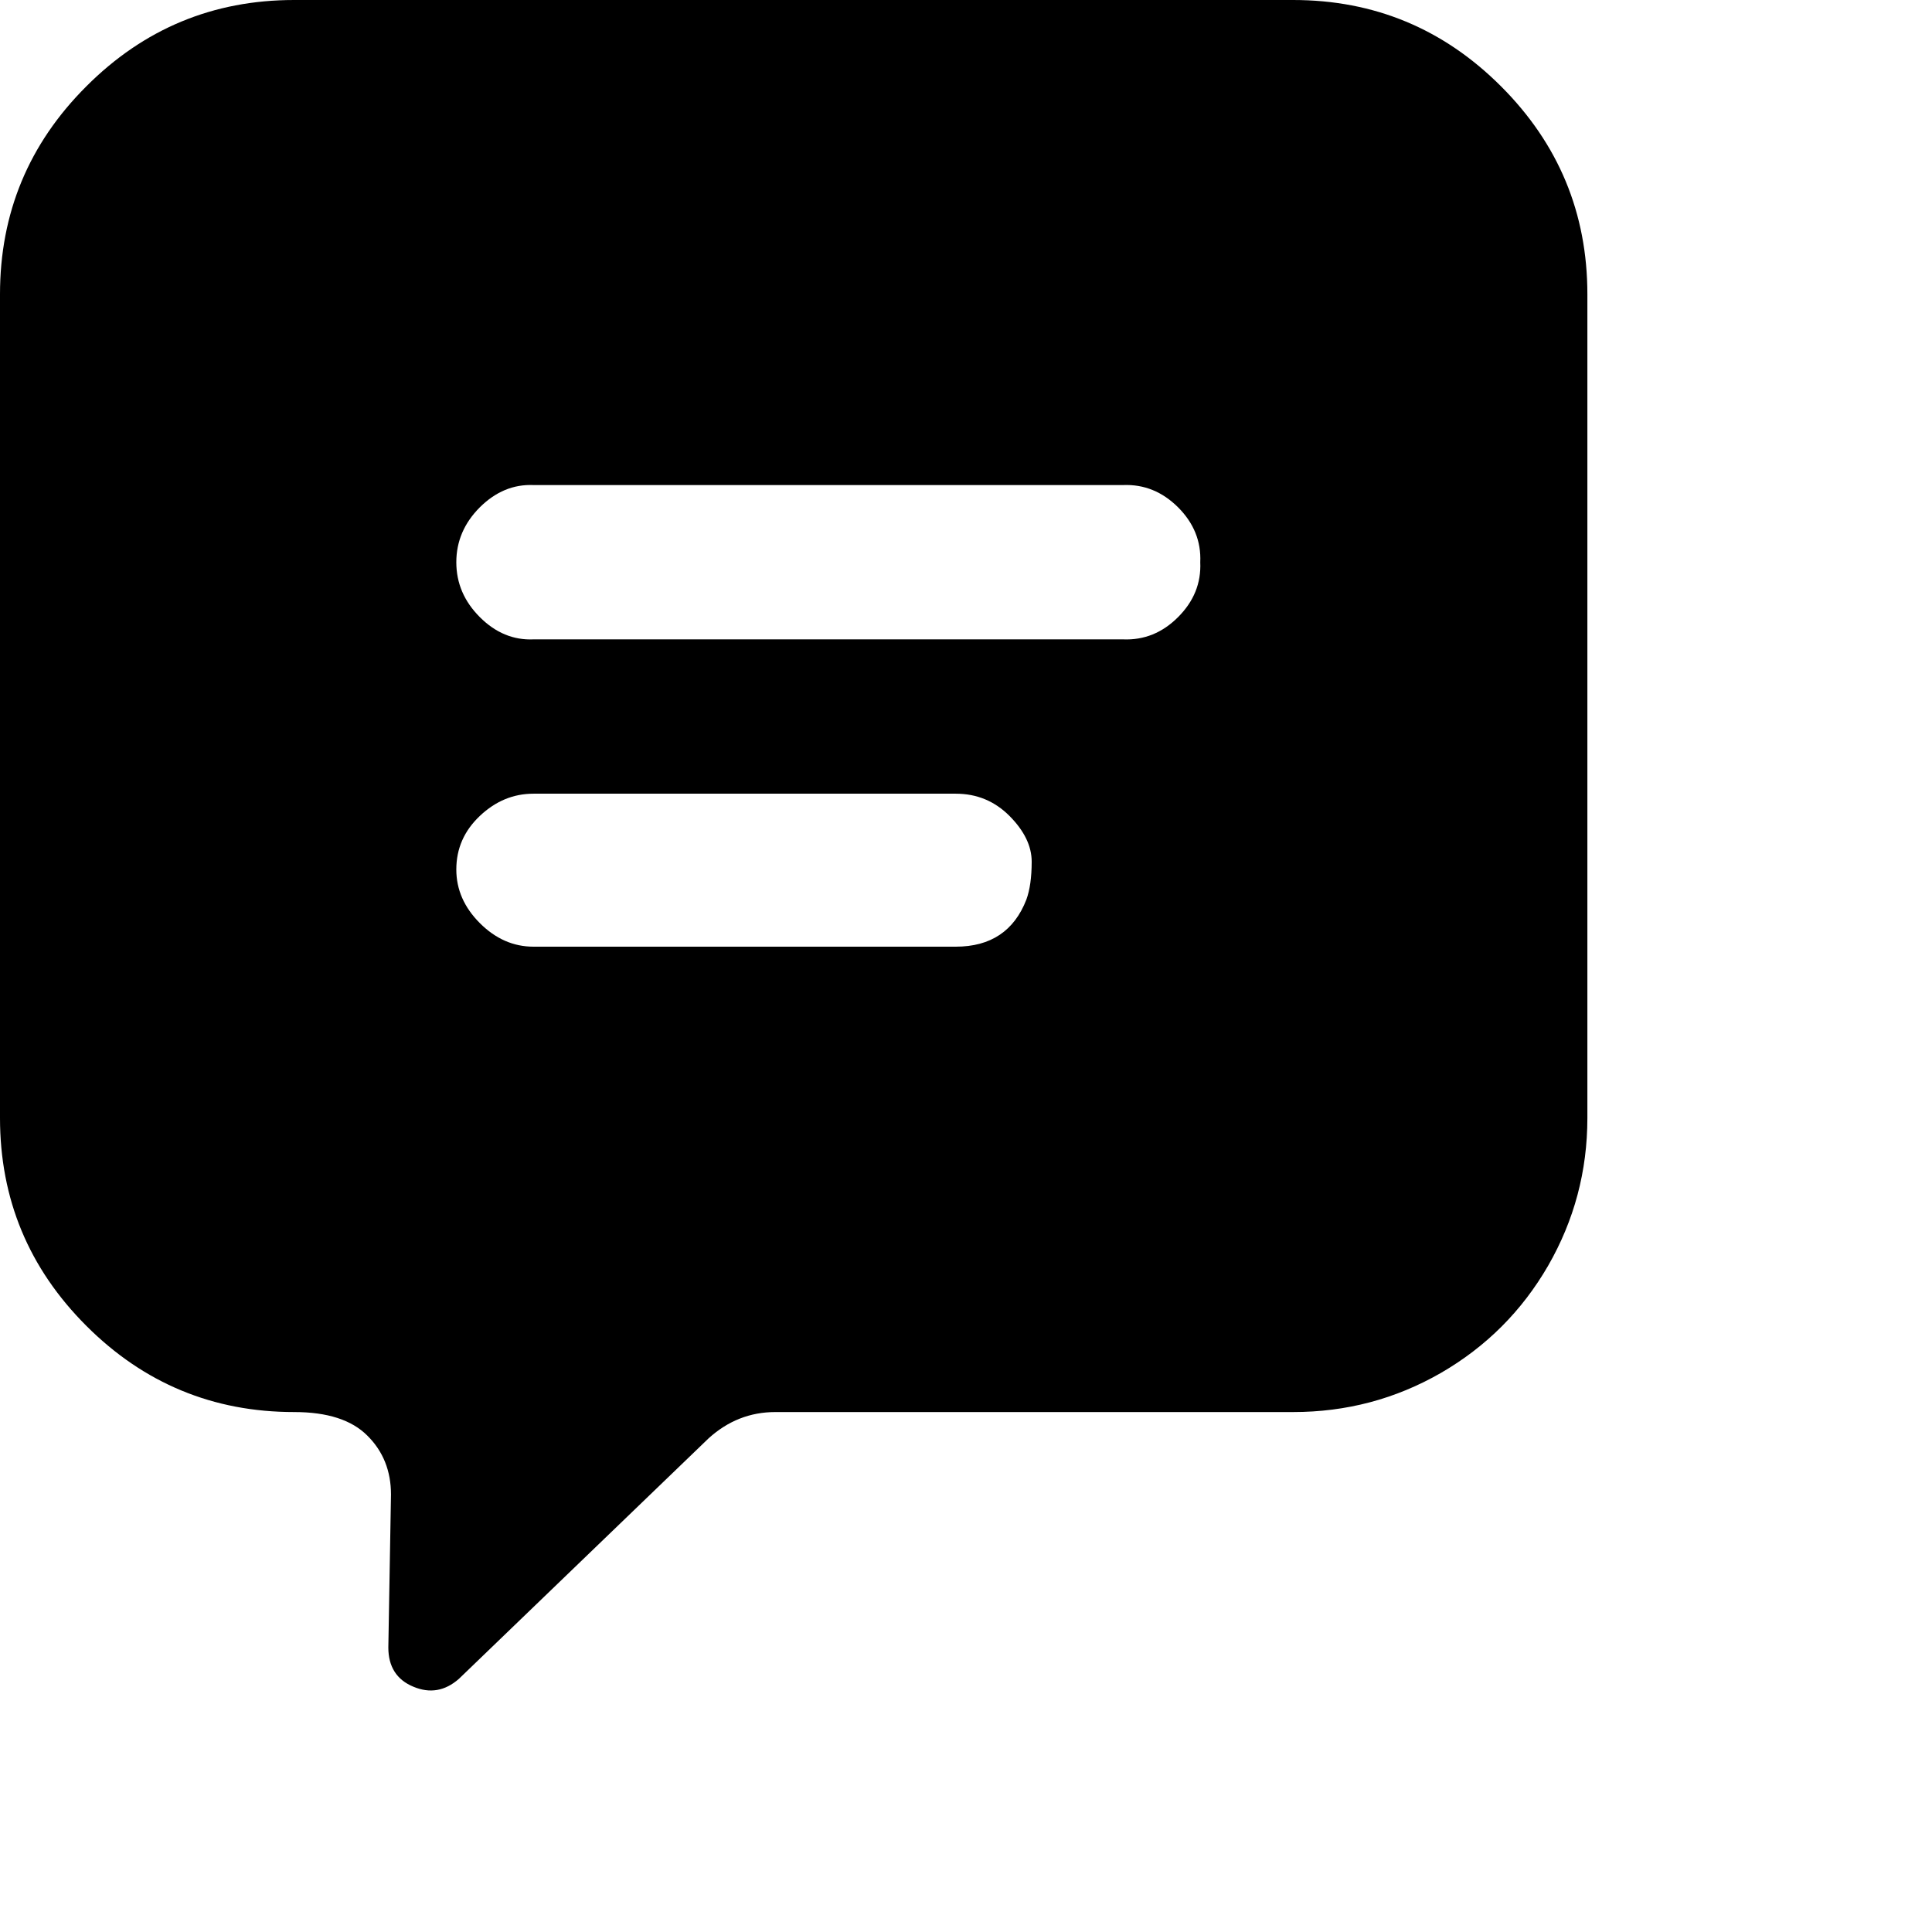
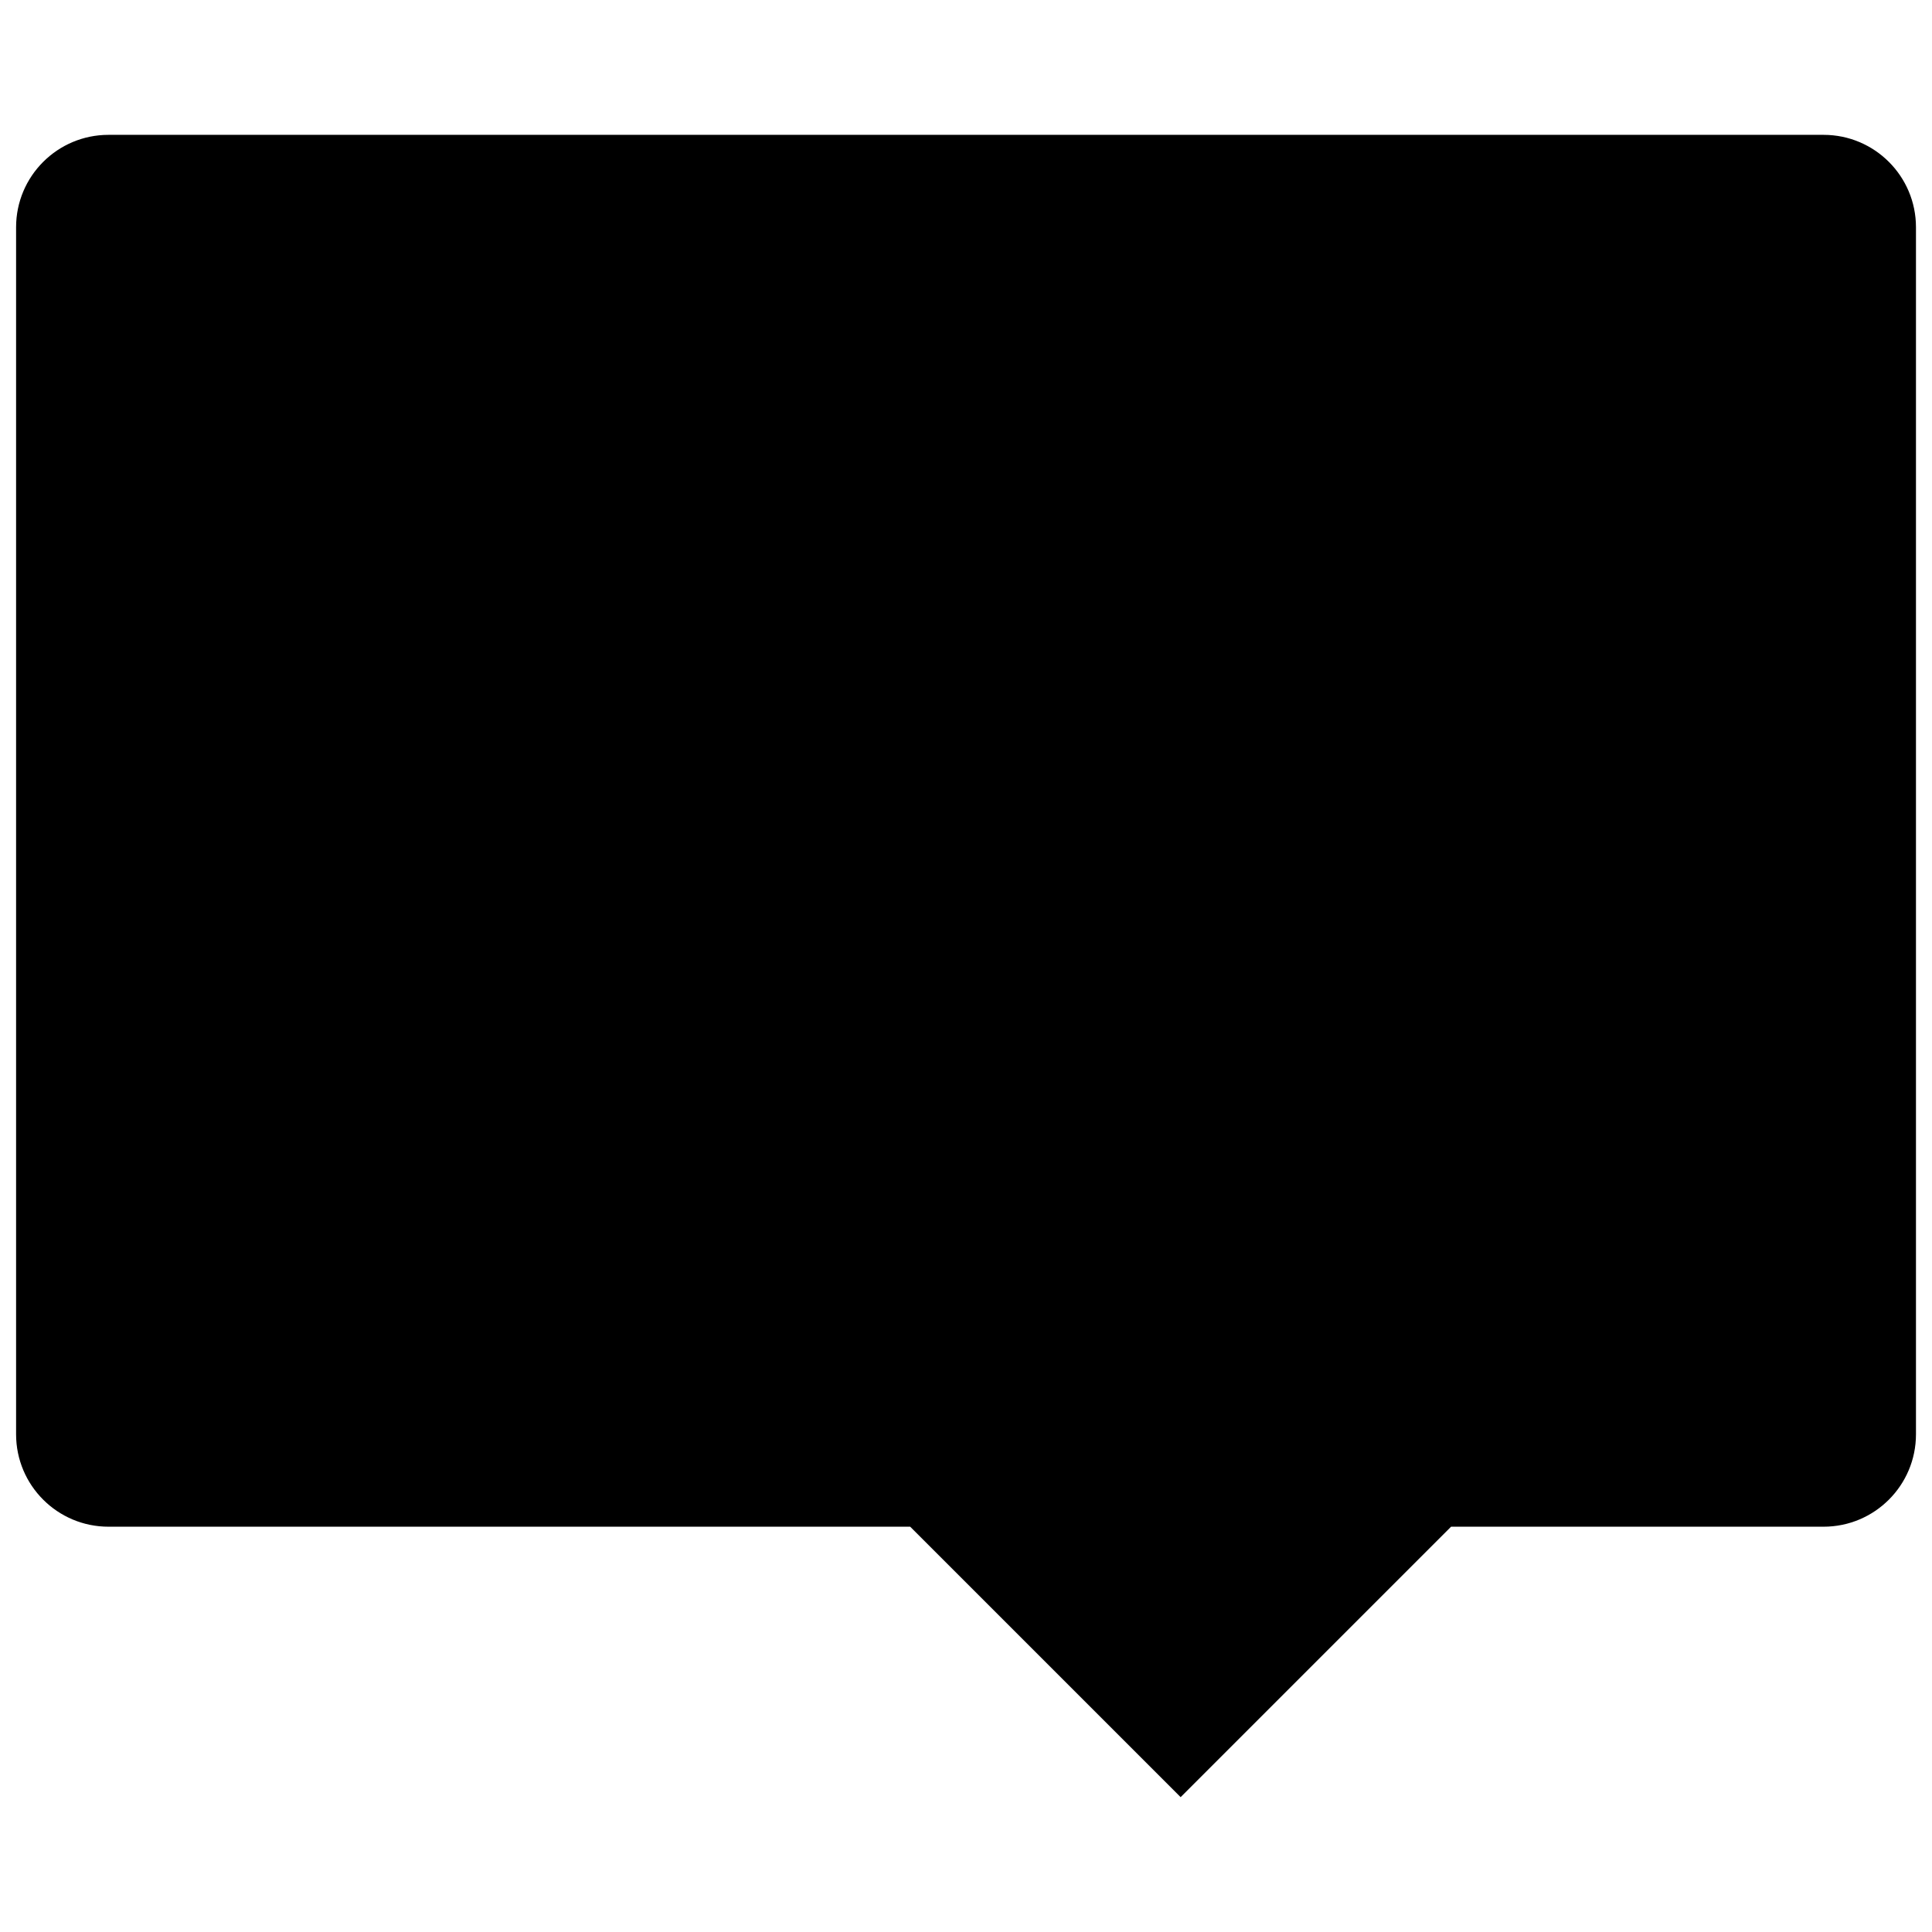
- <svg xmlns="http://www.w3.org/2000/svg" viewBox="0 0 16 16">
-   <path d="M4.418,7.84 L7.915,7.84 C8.204,7.84 8.399,7.71 8.5,7.45 C8.529,7.37 8.544,7.266 8.544,7.136 C8.544,7.006 8.482,6.88 8.36,6.757 C8.237,6.634 8.089,6.573 7.915,6.573 L4.418,6.573 C4.252,6.573 4.104,6.634 3.974,6.757 C3.844,6.88 3.779,7.027 3.779,7.201 C3.779,7.367 3.844,7.515 3.974,7.645 C4.104,7.775 4.252,7.84 4.418,7.84 M4.418,5.295 L9.301,5.295 C9.475,5.302 9.626,5.241 9.756,5.111 C9.886,4.981 9.948,4.83 9.94,4.656 C9.948,4.483 9.886,4.331 9.756,4.201 C9.626,4.072 9.475,4.01 9.301,4.017 L4.418,4.017 C4.252,4.01 4.104,4.072 3.974,4.201 C3.844,4.331 3.779,4.483 3.779,4.656 C3.779,4.83 3.844,4.981 3.974,5.111 C4.104,5.241 4.252,5.302 4.418,5.295 M2.436,-2.27373675e-13 L10.709,-2.27373675e-13 C11.38,-2.27373675e-13 11.954,0.238 12.431,0.715 C12.907,1.191 13.146,1.765 13.146,2.437 L13.146,9.258 C13.146,9.699 13.037,10.106 12.821,10.482 C12.604,10.857 12.308,11.153 11.933,11.37 C11.557,11.586 11.15,11.694 10.709,11.694 L6.421,11.694 C6.212,11.694 6.028,11.767 5.869,11.911 L3.801,13.903 C3.685,14.005 3.559,14.026 3.422,13.968 C3.285,13.911 3.216,13.802 3.216,13.644 L3.238,12.377 C3.238,12.182 3.173,12.019 3.043,11.89 C2.913,11.759 2.711,11.694 2.436,11.694 C1.765,11.694 1.191,11.456 0.715,10.98 C0.238,10.503 0,9.93 0,9.258 L0,2.437 C0,1.765 0.238,1.191 0.715,0.715 C1.191,0.238 1.765,-2.27373675e-13 2.436,-2.27373675e-13" />
+ <svg xmlns="http://www.w3.org/2000/svg" viewBox="0 0 64 64">
+   <path d="m60.407,4.467l-56.813,0a3.061,3.061 0 0 0 -3.061,3.061l0,39.985a3.061,3.061 0 0 0 3.061,3.061l26.557,0l8.959,8.959l8.959,-8.959l12.339,0a3.061,3.061 0 0 0 3.061,-3.061l0,-39.985a3.061,3.061 0 0 0 -3.061,-3.061z" />
</svg>
